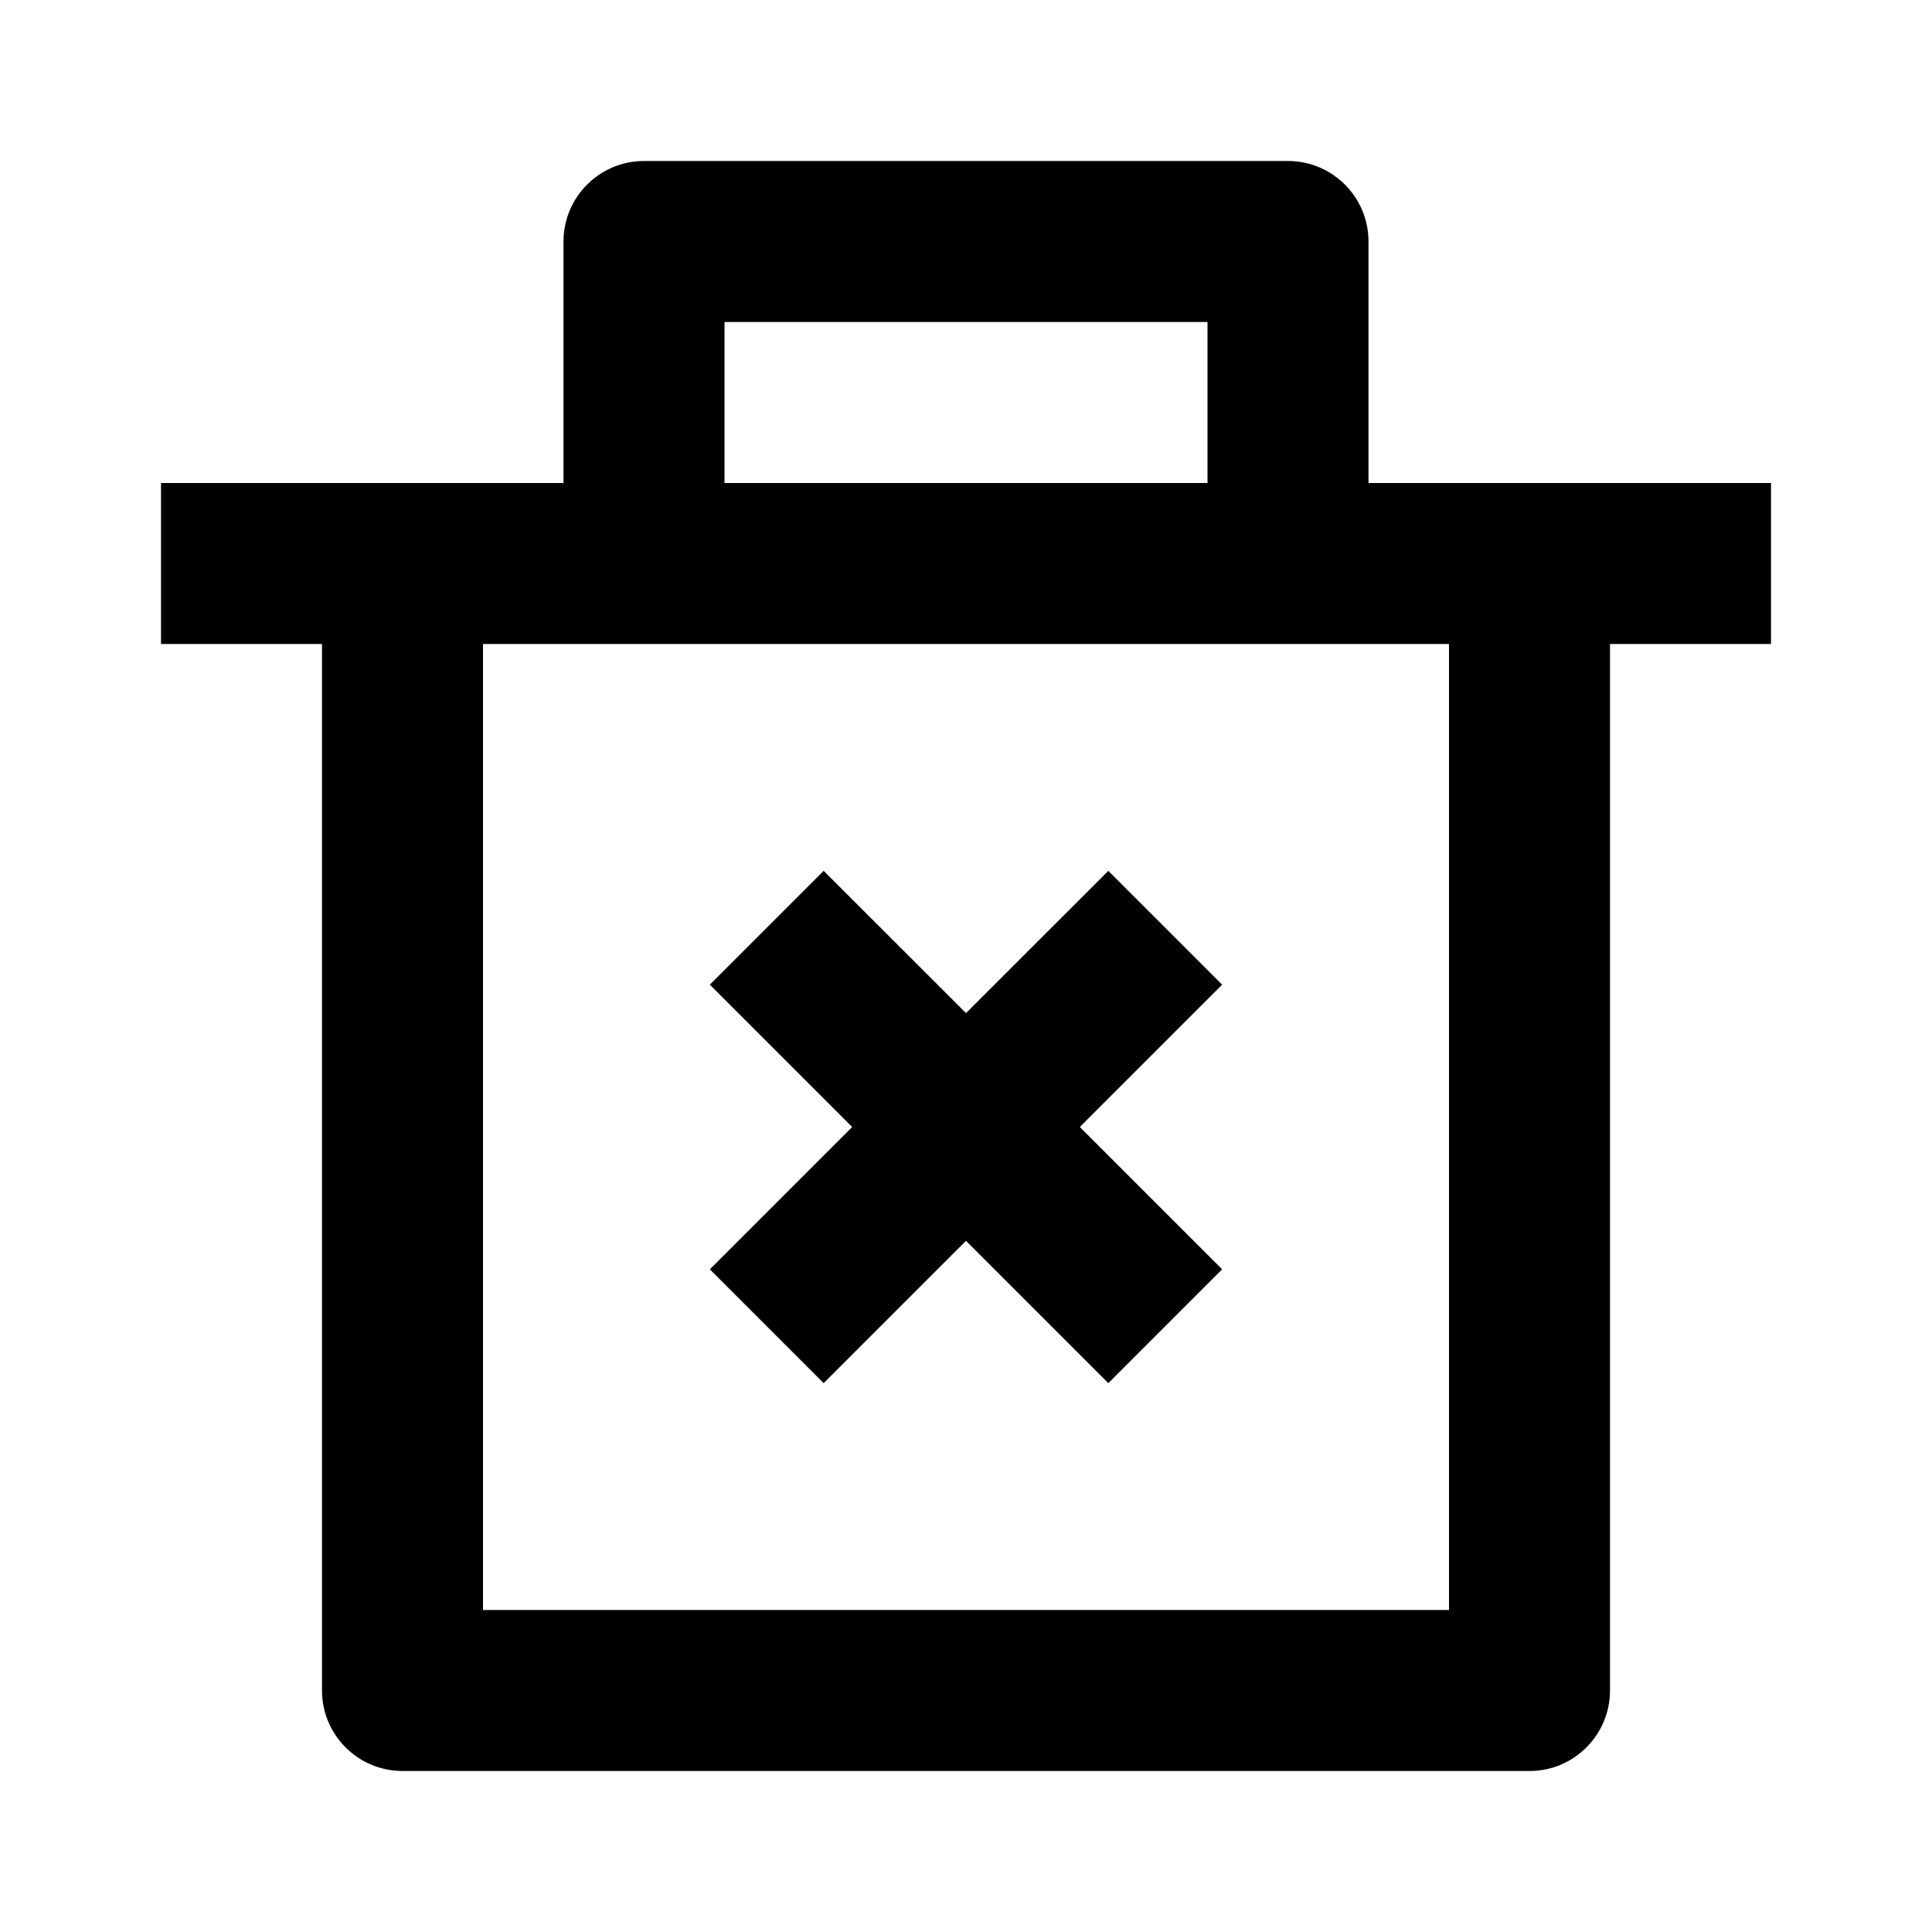
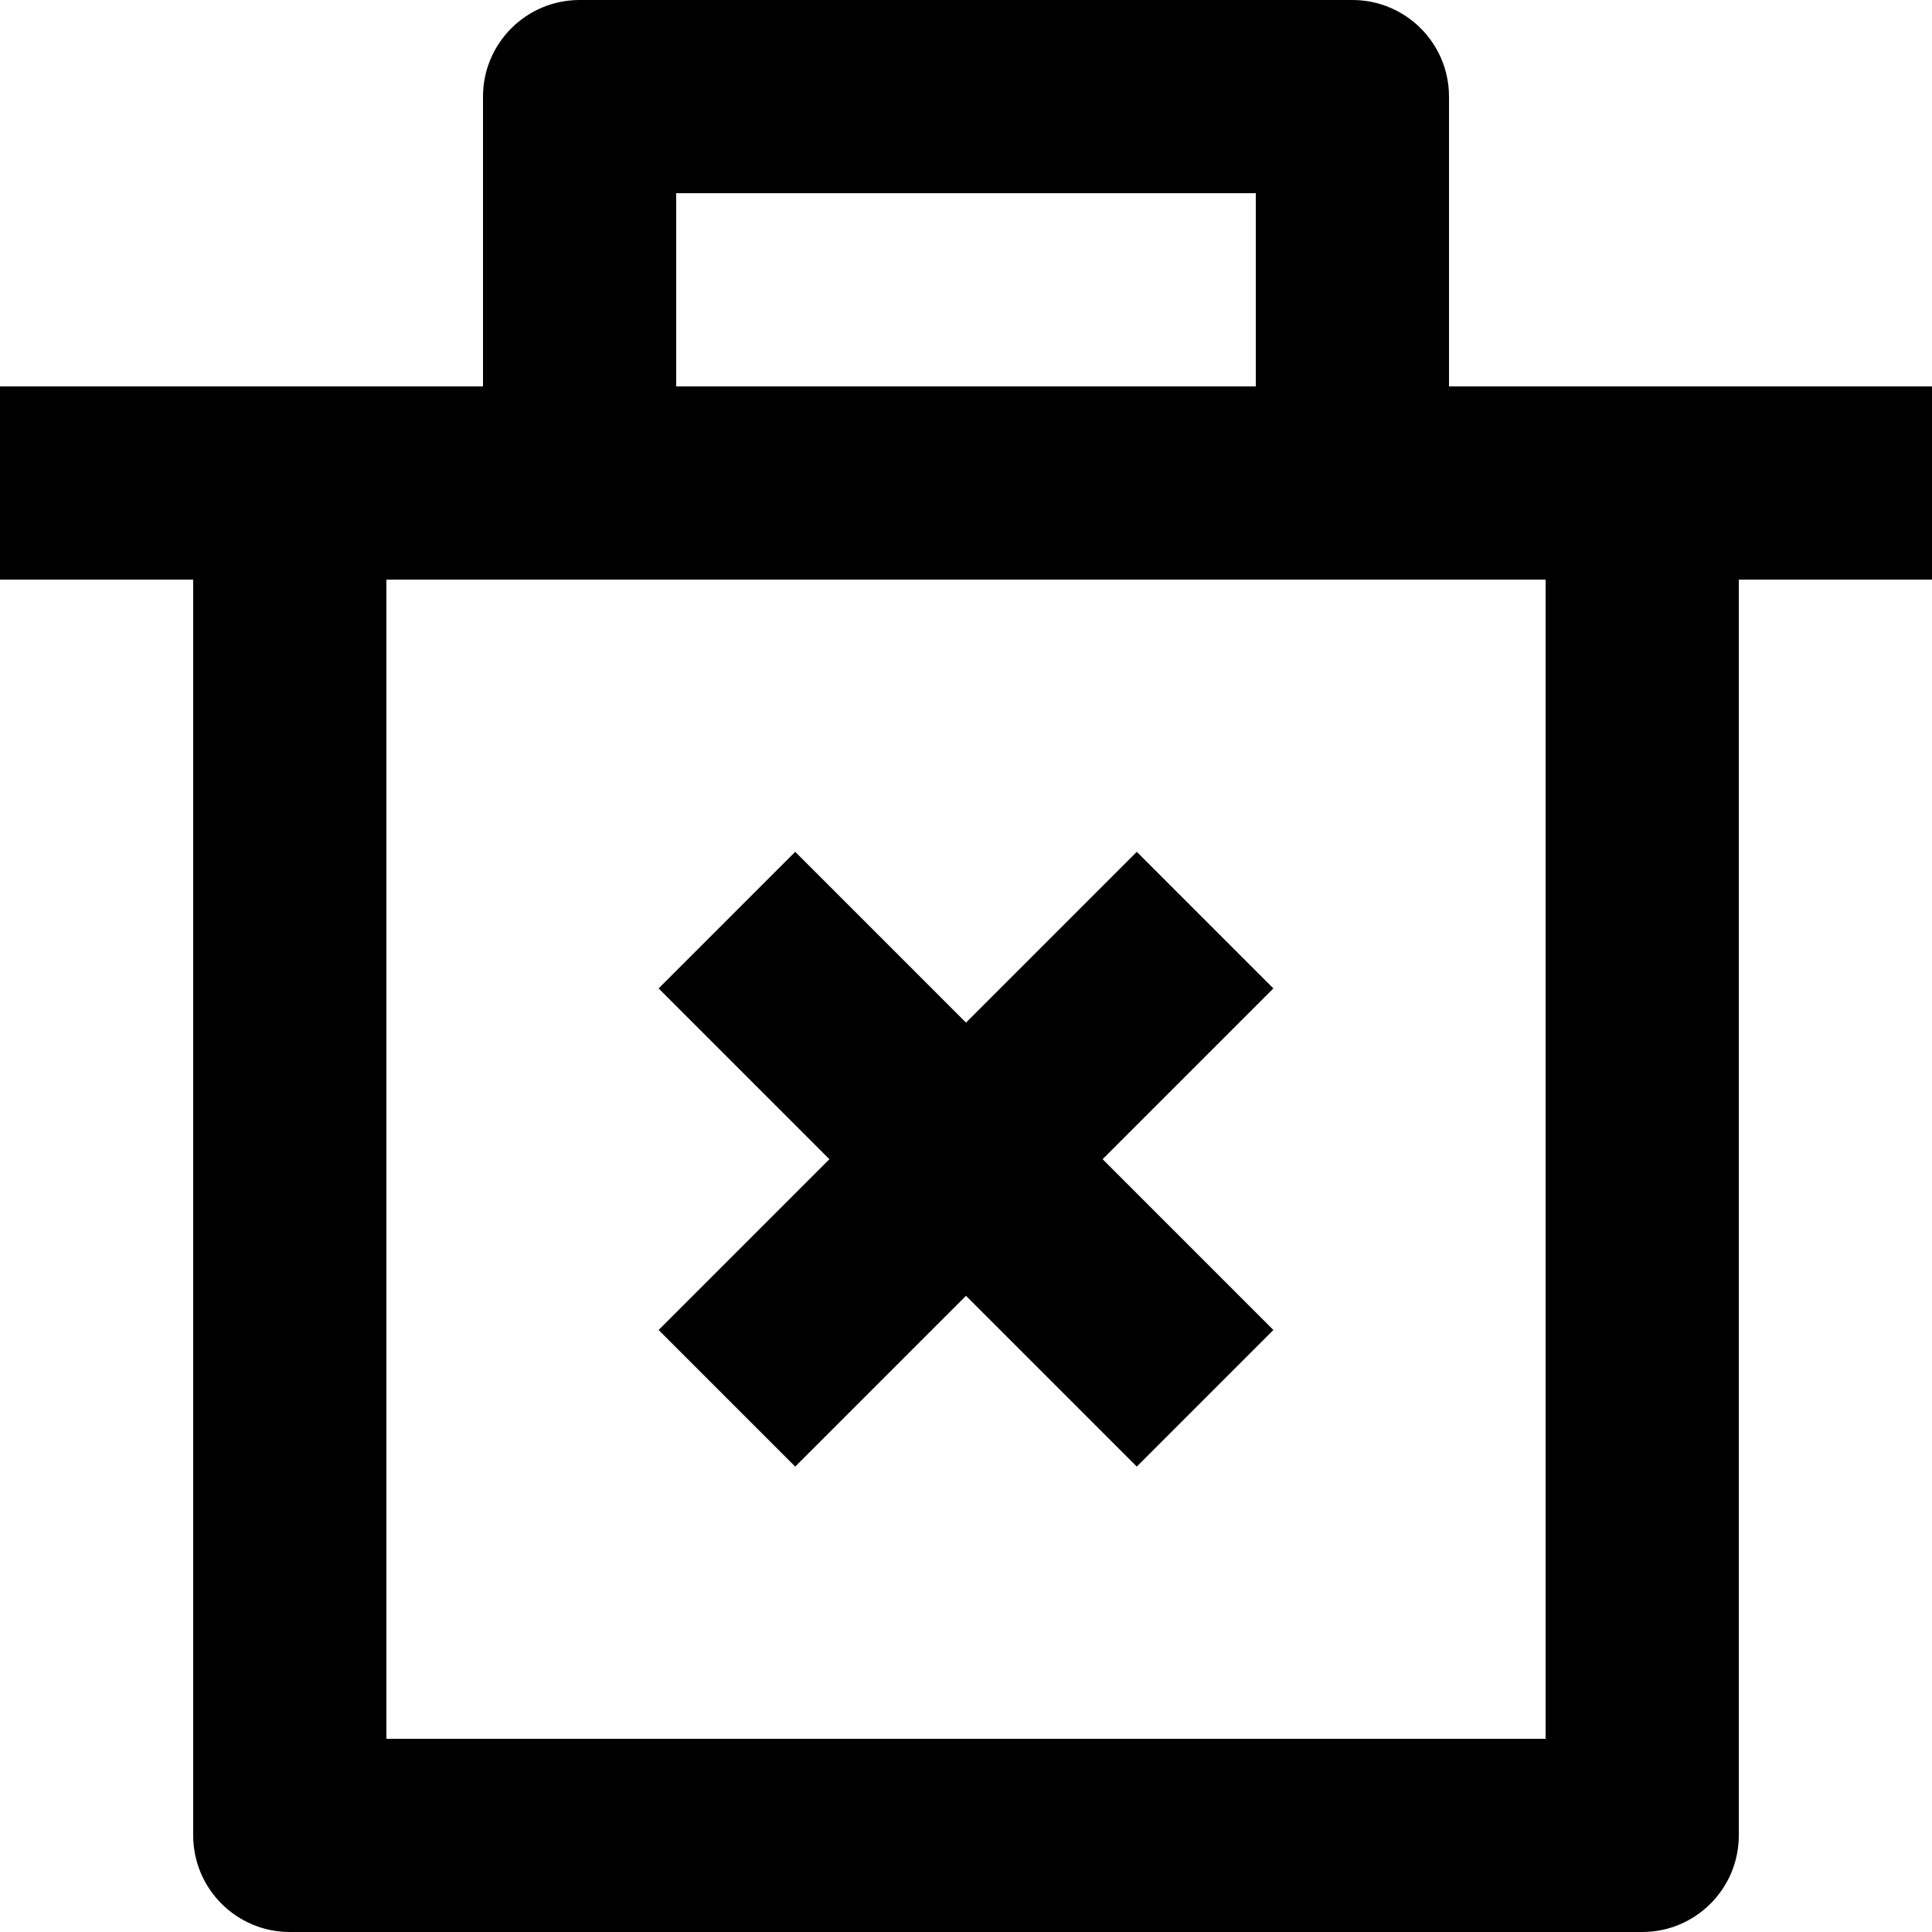
- <svg xmlns="http://www.w3.org/2000/svg" viewBox="0 0 24 24" fill="currentColor">
-   <path d="M17 6H22V8H20V21C20 21.552 19.552 22 19 22H5C4.448 22 4 21.552 4 21V8H2V6H7V3C7 2.448 7.448 2 8 2H16C16.552 2 17 2.448 17 3V6ZM18 8H6V20H18V8ZM13.414 14L15.182 15.768L13.768 17.182L12 15.414L10.232 17.182L8.818 15.768L10.586 14L8.818 12.232L10.232 10.818L12 12.585L13.768 10.818L15.182 12.232L13.414 14ZM9 4V6H15V4H9Z" />
+ <svg xmlns="http://www.w3.org/2000/svg" width="20" height="20" fill="currentColor" viewBox="0 0 20 20" version="1.1" xml:space="preserve" style="fill-rule:evenodd;clip-rule:evenodd;stroke-linejoin:round;stroke-miterlimit:2;">
+   <g transform="matrix(1,0,0,1,-2,-2)">
+     <path d="M17,6L22,6L22,8L20,8L20,21C20,21.552 19.552,22 19,22L5,22C4.448,22 4,21.552 4,21L4,8L2,8L2,6L7,6L7,3C7,2.448 7.448,2 8,2L16,2C16.552,2 17,2.448 17,3L17,6ZM18,8L6,8L6,20L18,20L18,8ZM13.414,14L15.182,15.768L13.768,17.182L12,15.414L10.232,17.182L8.818,15.768L10.586,14L8.818,12.232L10.232,10.818L12,12.586L13.768,10.818L15.182,12.232L13.414,14ZM9,4L9,6L15,6L15,4L9,4Z" style="fill-rule:nonzero;" />
+   </g>
</svg>
